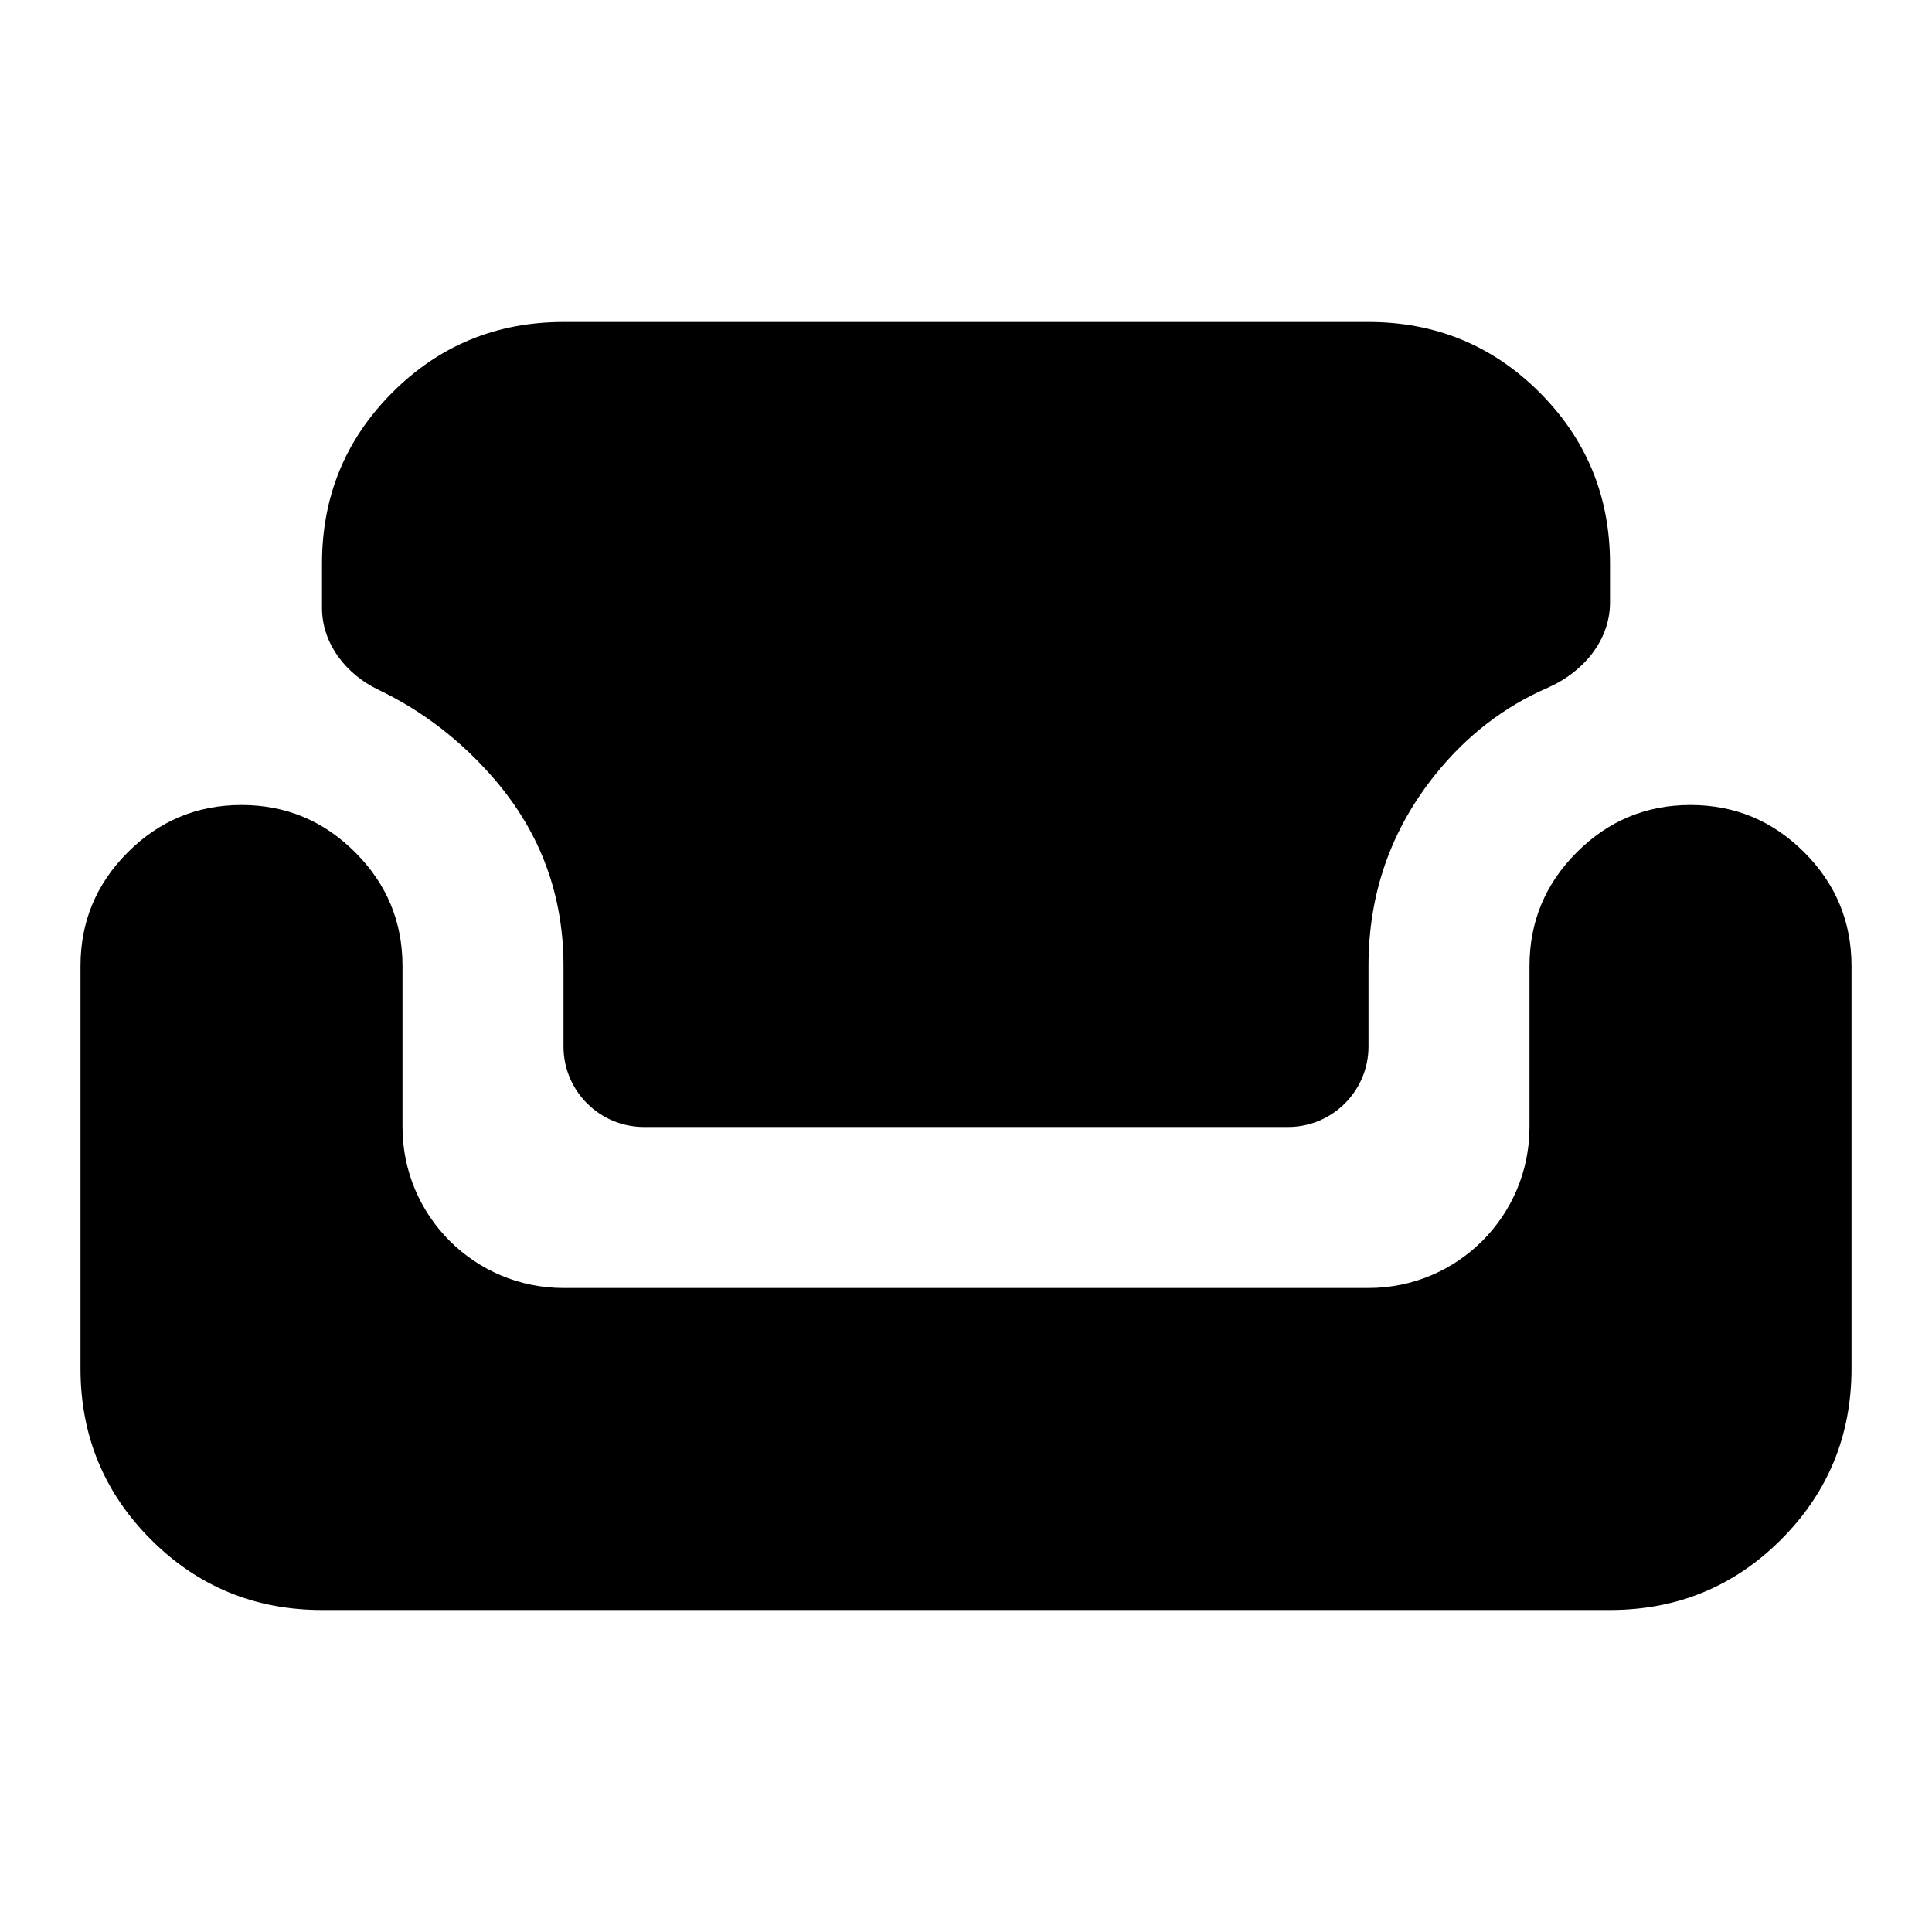
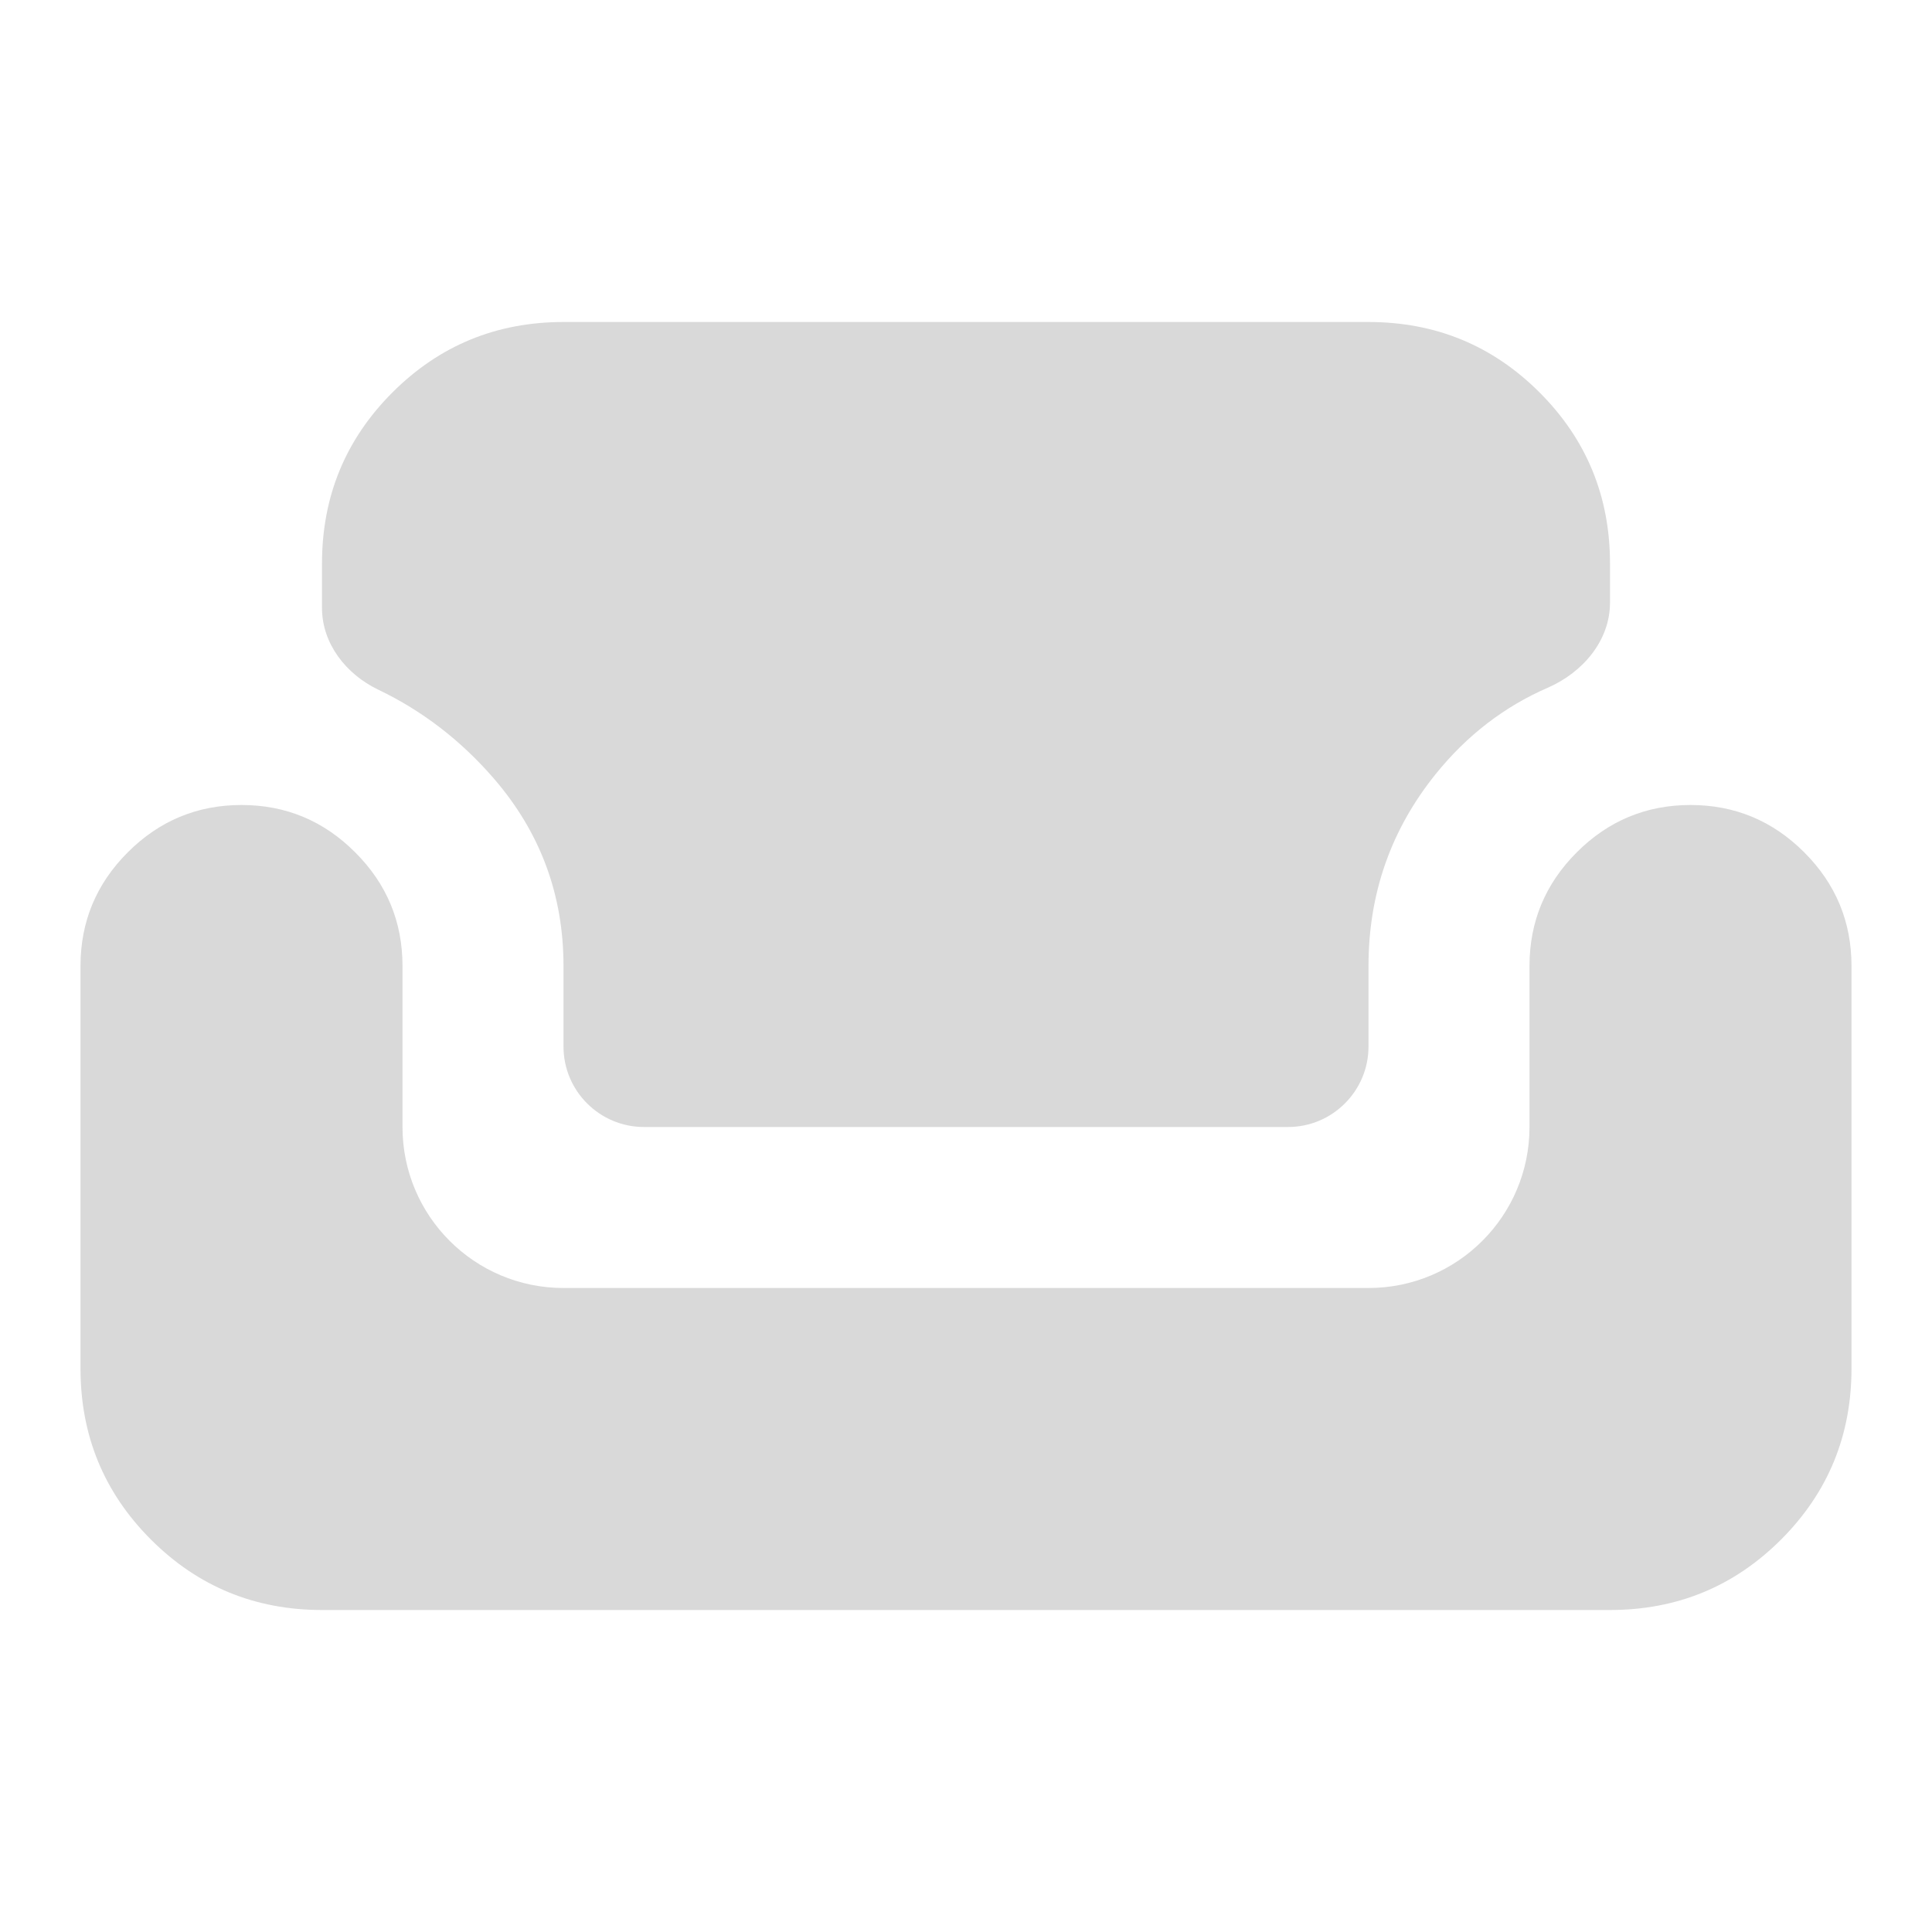
<svg xmlns="http://www.w3.org/2000/svg" width="24" height="24" viewBox="0 0 24 24" fill="none">
-   <path d="M4 20C3.167 20 2.458 19.708 1.875 19.125C1.292 18.542 1 17.833 1 17V12C1 11.45 1.196 10.979 1.587 10.588C1.979 10.196 2.45 10 3 10C3.55 10 4.021 10.196 4.412 10.588C4.804 10.979 5 11.45 5 12V14C5 15.105 5.895 16 7 16H17C18.105 16 19 15.105 19 14V12C19 11.45 19.196 10.979 19.587 10.588C19.979 10.196 20.45 10 21 10C21.55 10 22.021 10.196 22.413 10.588C22.804 10.979 23 11.45 23 12V17C23 17.833 22.708 18.542 22.125 19.125C21.542 19.708 20.833 20 20 20H4ZM8 14C7.448 14 7 13.552 7 13V12C7 11.117 6.713 10.342 6.138 9.675C5.728 9.2 5.248 8.83 4.698 8.567C4.298 8.375 4 7.995 4 7.552V7C4 6.167 4.292 5.458 4.875 4.875C5.458 4.292 6.167 4 7 4H17C17.833 4 18.542 4.292 19.125 4.875C19.708 5.458 20 6.167 20 7V7.486C20 7.96 19.66 8.355 19.225 8.544C18.685 8.779 18.223 9.135 17.837 9.613C17.279 10.304 17 11.1 17 12V13C17 13.552 16.552 14 16 14H8Z" fill="black" />
+   <path d="M4 20C3.167 20 2.458 19.708 1.875 19.125C1.292 18.542 1 17.833 1 17V12C1 11.45 1.196 10.979 1.587 10.588C1.979 10.196 2.45 10 3 10C3.55 10 4.021 10.196 4.412 10.588C4.804 10.979 5 11.45 5 12V14C5 15.105 5.895 16 7 16H17C18.105 16 19 15.105 19 14V12C19 11.45 19.196 10.979 19.587 10.588C19.979 10.196 20.45 10 21 10C21.55 10 22.021 10.196 22.413 10.588C22.804 10.979 23 11.45 23 12V17C23 17.833 22.708 18.542 22.125 19.125C21.542 19.708 20.833 20 20 20H4ZM8 14C7.448 14 7 13.552 7 13V12C7 11.117 6.713 10.342 6.138 9.675C5.728 9.2 5.248 8.83 4.698 8.567C4.298 8.375 4 7.995 4 7.552V7C4 6.167 4.292 5.458 4.875 4.875C5.458 4.292 6.167 4 7 4H17C17.833 4 18.542 4.292 19.125 4.875C19.708 5.458 20 6.167 20 7V7.486C20 7.96 19.66 8.355 19.225 8.544C18.685 8.779 18.223 9.135 17.837 9.613C17.279 10.304 17 11.1 17 12V13C17 13.552 16.552 14 16 14H8Z" fill="#D9D9D9" />
</svg>
